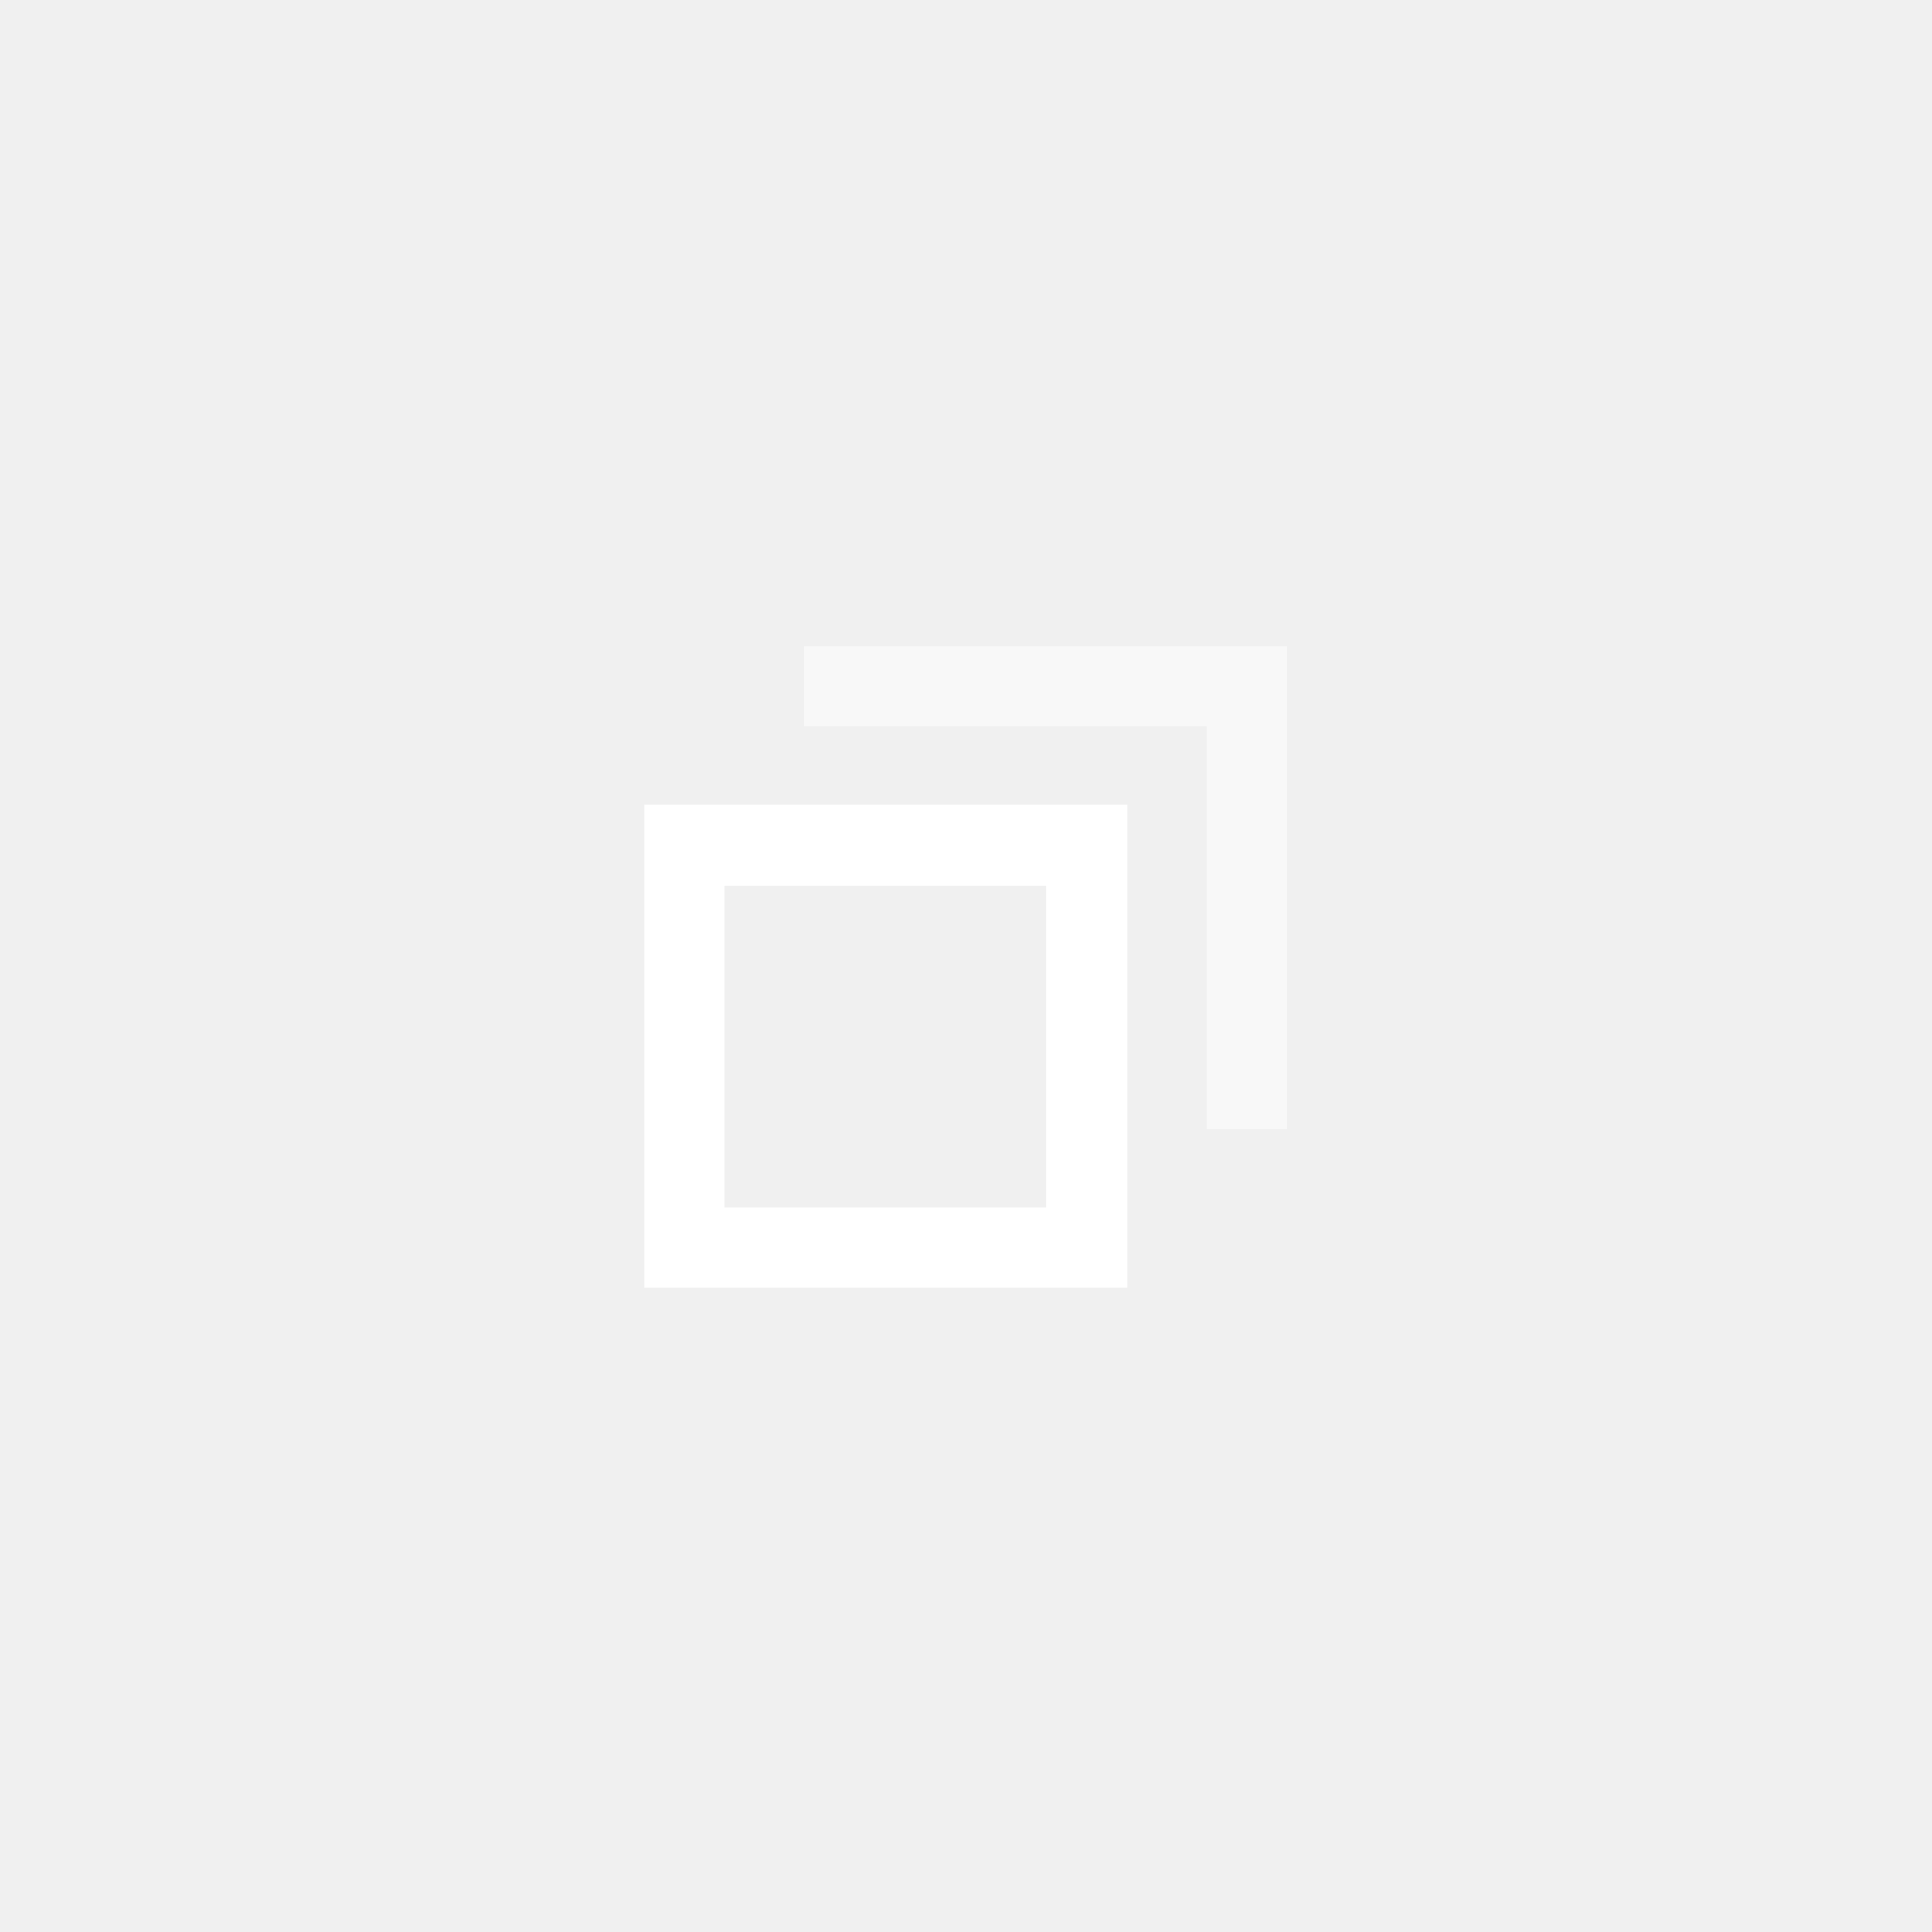
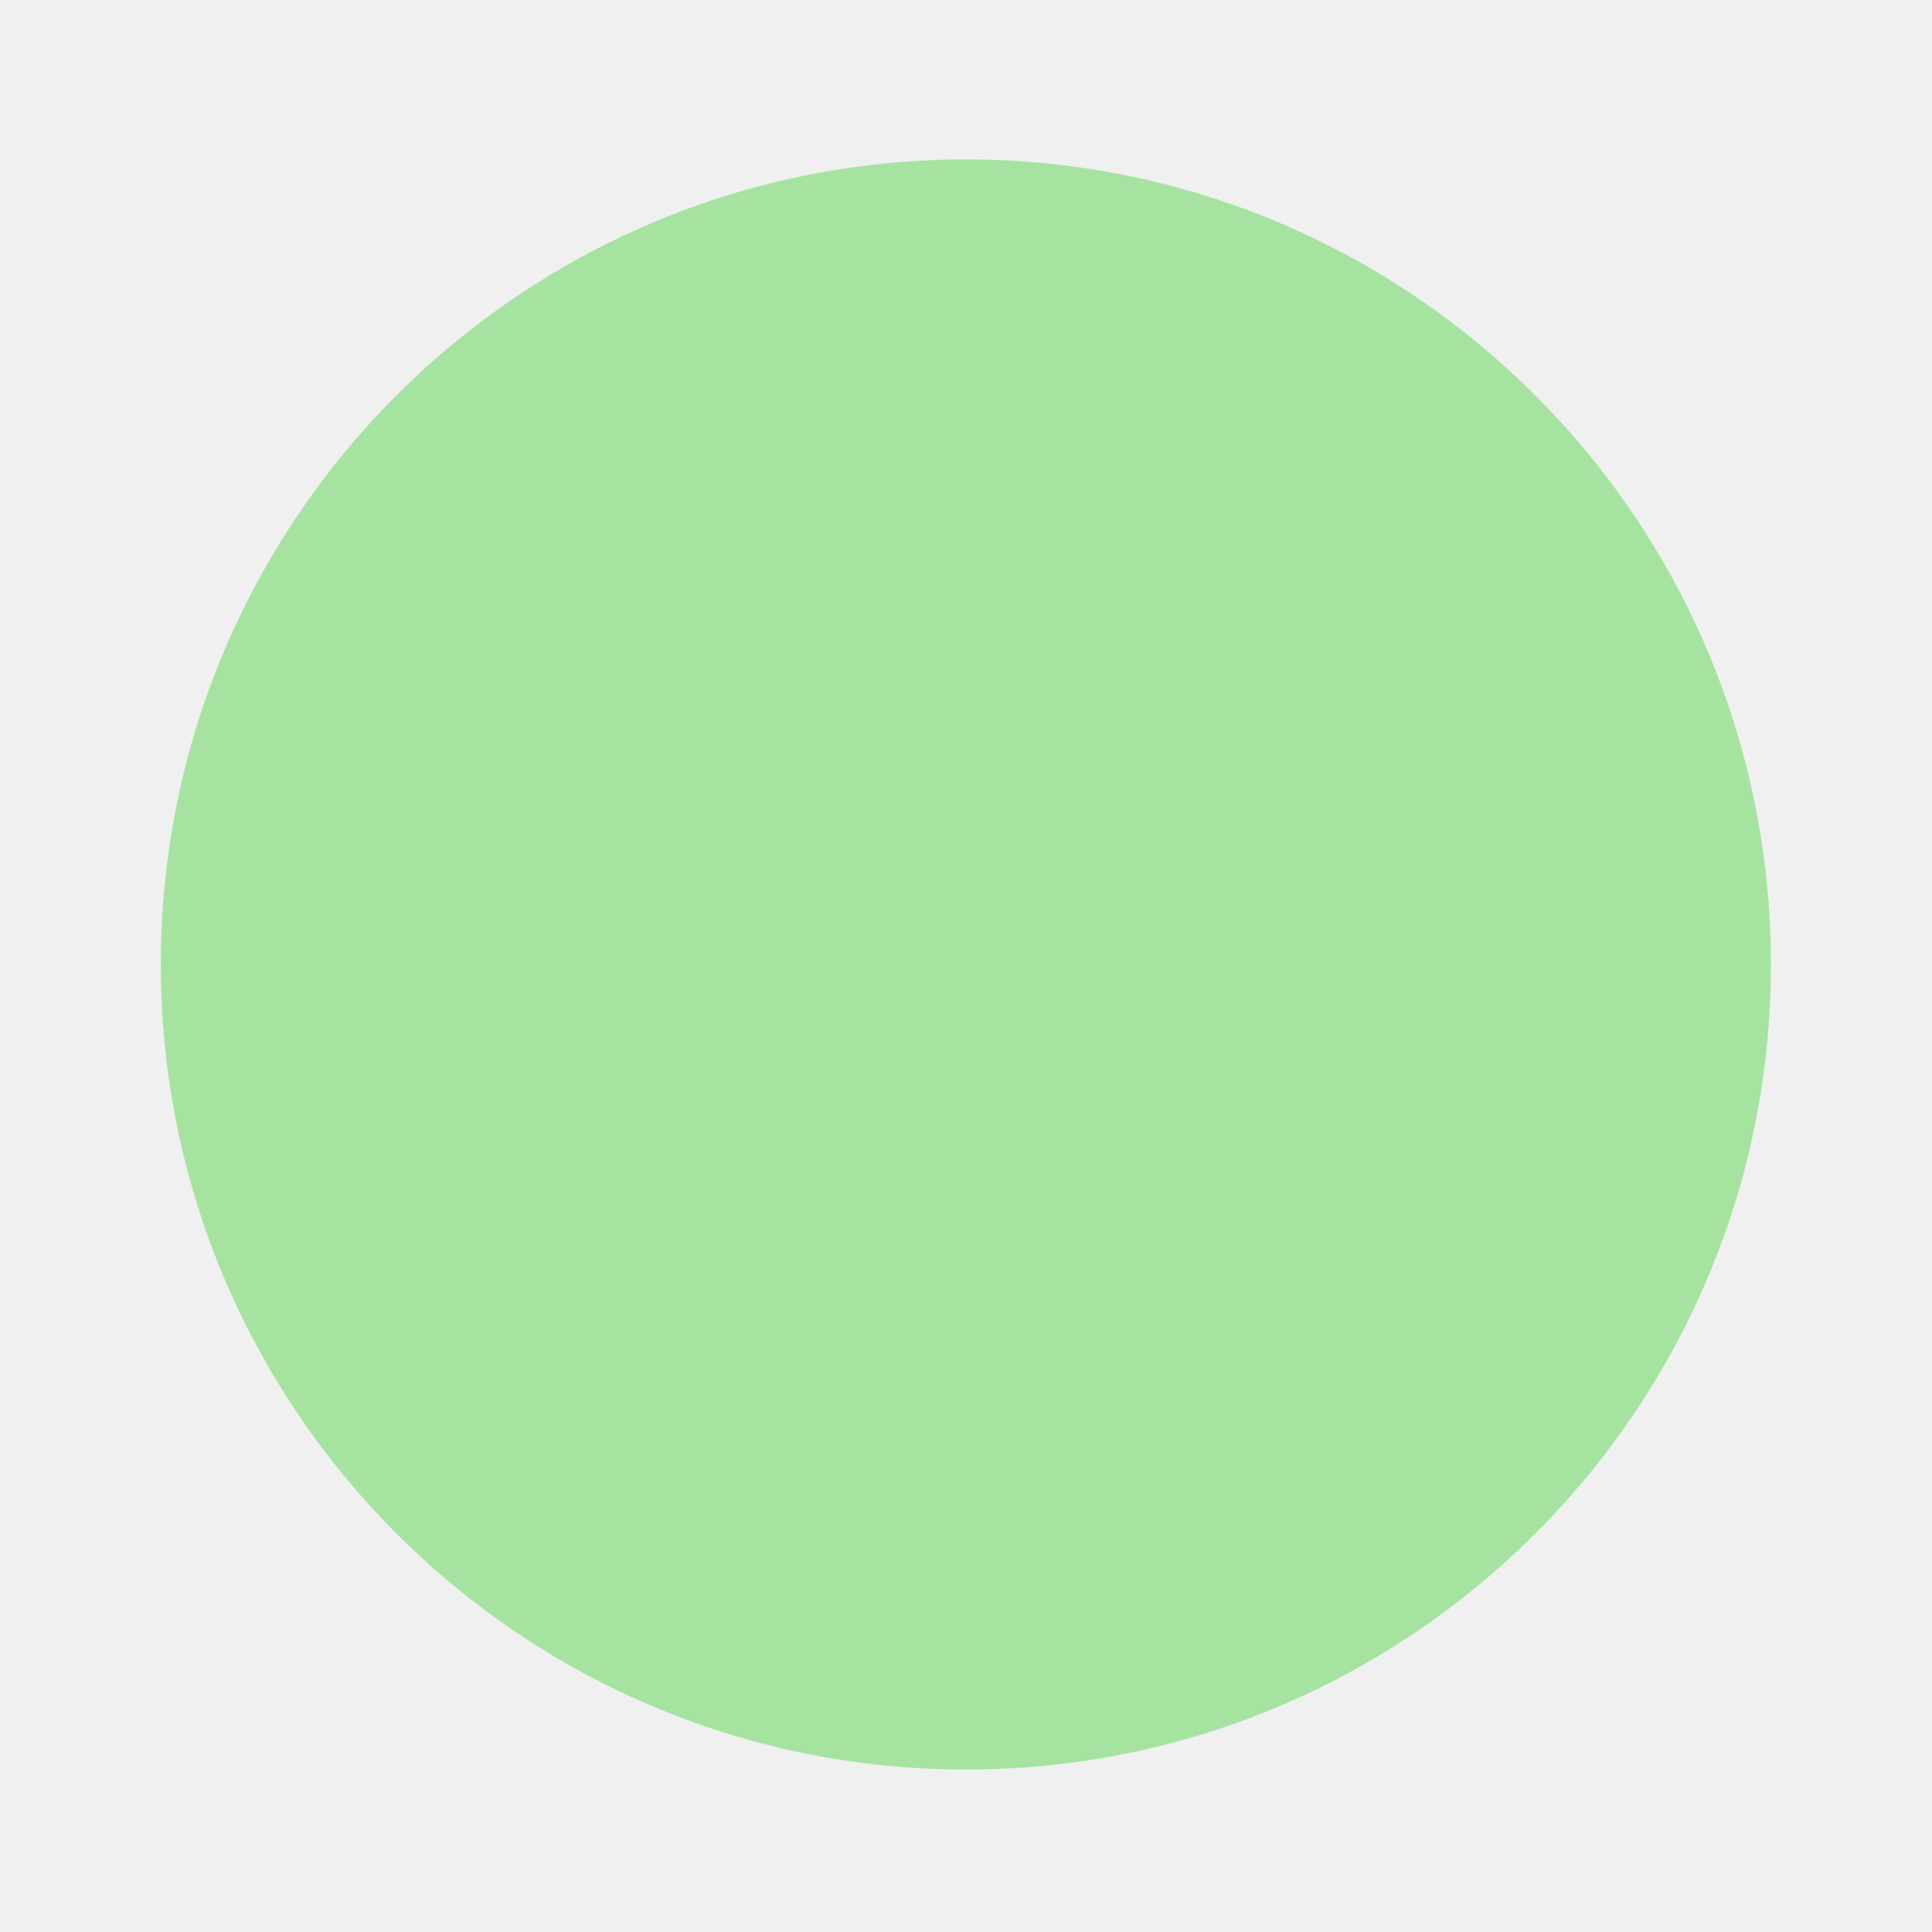
<svg xmlns="http://www.w3.org/2000/svg" width="24" height="24" version="1.1" viewBox="0 0 6.35 6.35">
-   <g transform="translate(0 -290.91)">
-     <circle cx="3.175" cy="294.09" r="2.646" fill="none" stroke-width=".661" />
-     <path transform="matrix(.26458 0 0 .26458 0 290.91)" d="m8 10v6h6v-6h-6zm1 1h4v4h-4v-4z" fill="#fff" stroke-width=".577" />
-     <g transform="matrix(1 0 0 .99532 -3.8027e-6 2.6959)">
-       <g transform="matrix(-.70711 -.35522 .70711 -.35522 -202.55 398.13)">
-         <path transform="matrix(-.18709 .18709 -.37417 -.37417 9.5751 296.02)" d="m10 8v1h5v5h1v-6h-6z" fill="#fff" opacity=".5" stroke-width=".527" />
-       </g>
-     </g>
+   <g transform="translate(.26456 -290.92)">
+     <path d="m5.556 294.09a2.646 2.646 0 0 1-2.646 2.646 2.646 2.646 0 0 1-2.646-2.646 2.646 2.646 0 0 1 2.646-2.646 2.646 2.646 0 0 1 2.646 2.646z" fill="#a6e3a1" stroke-width=".661" />
  </g>
</svg>
